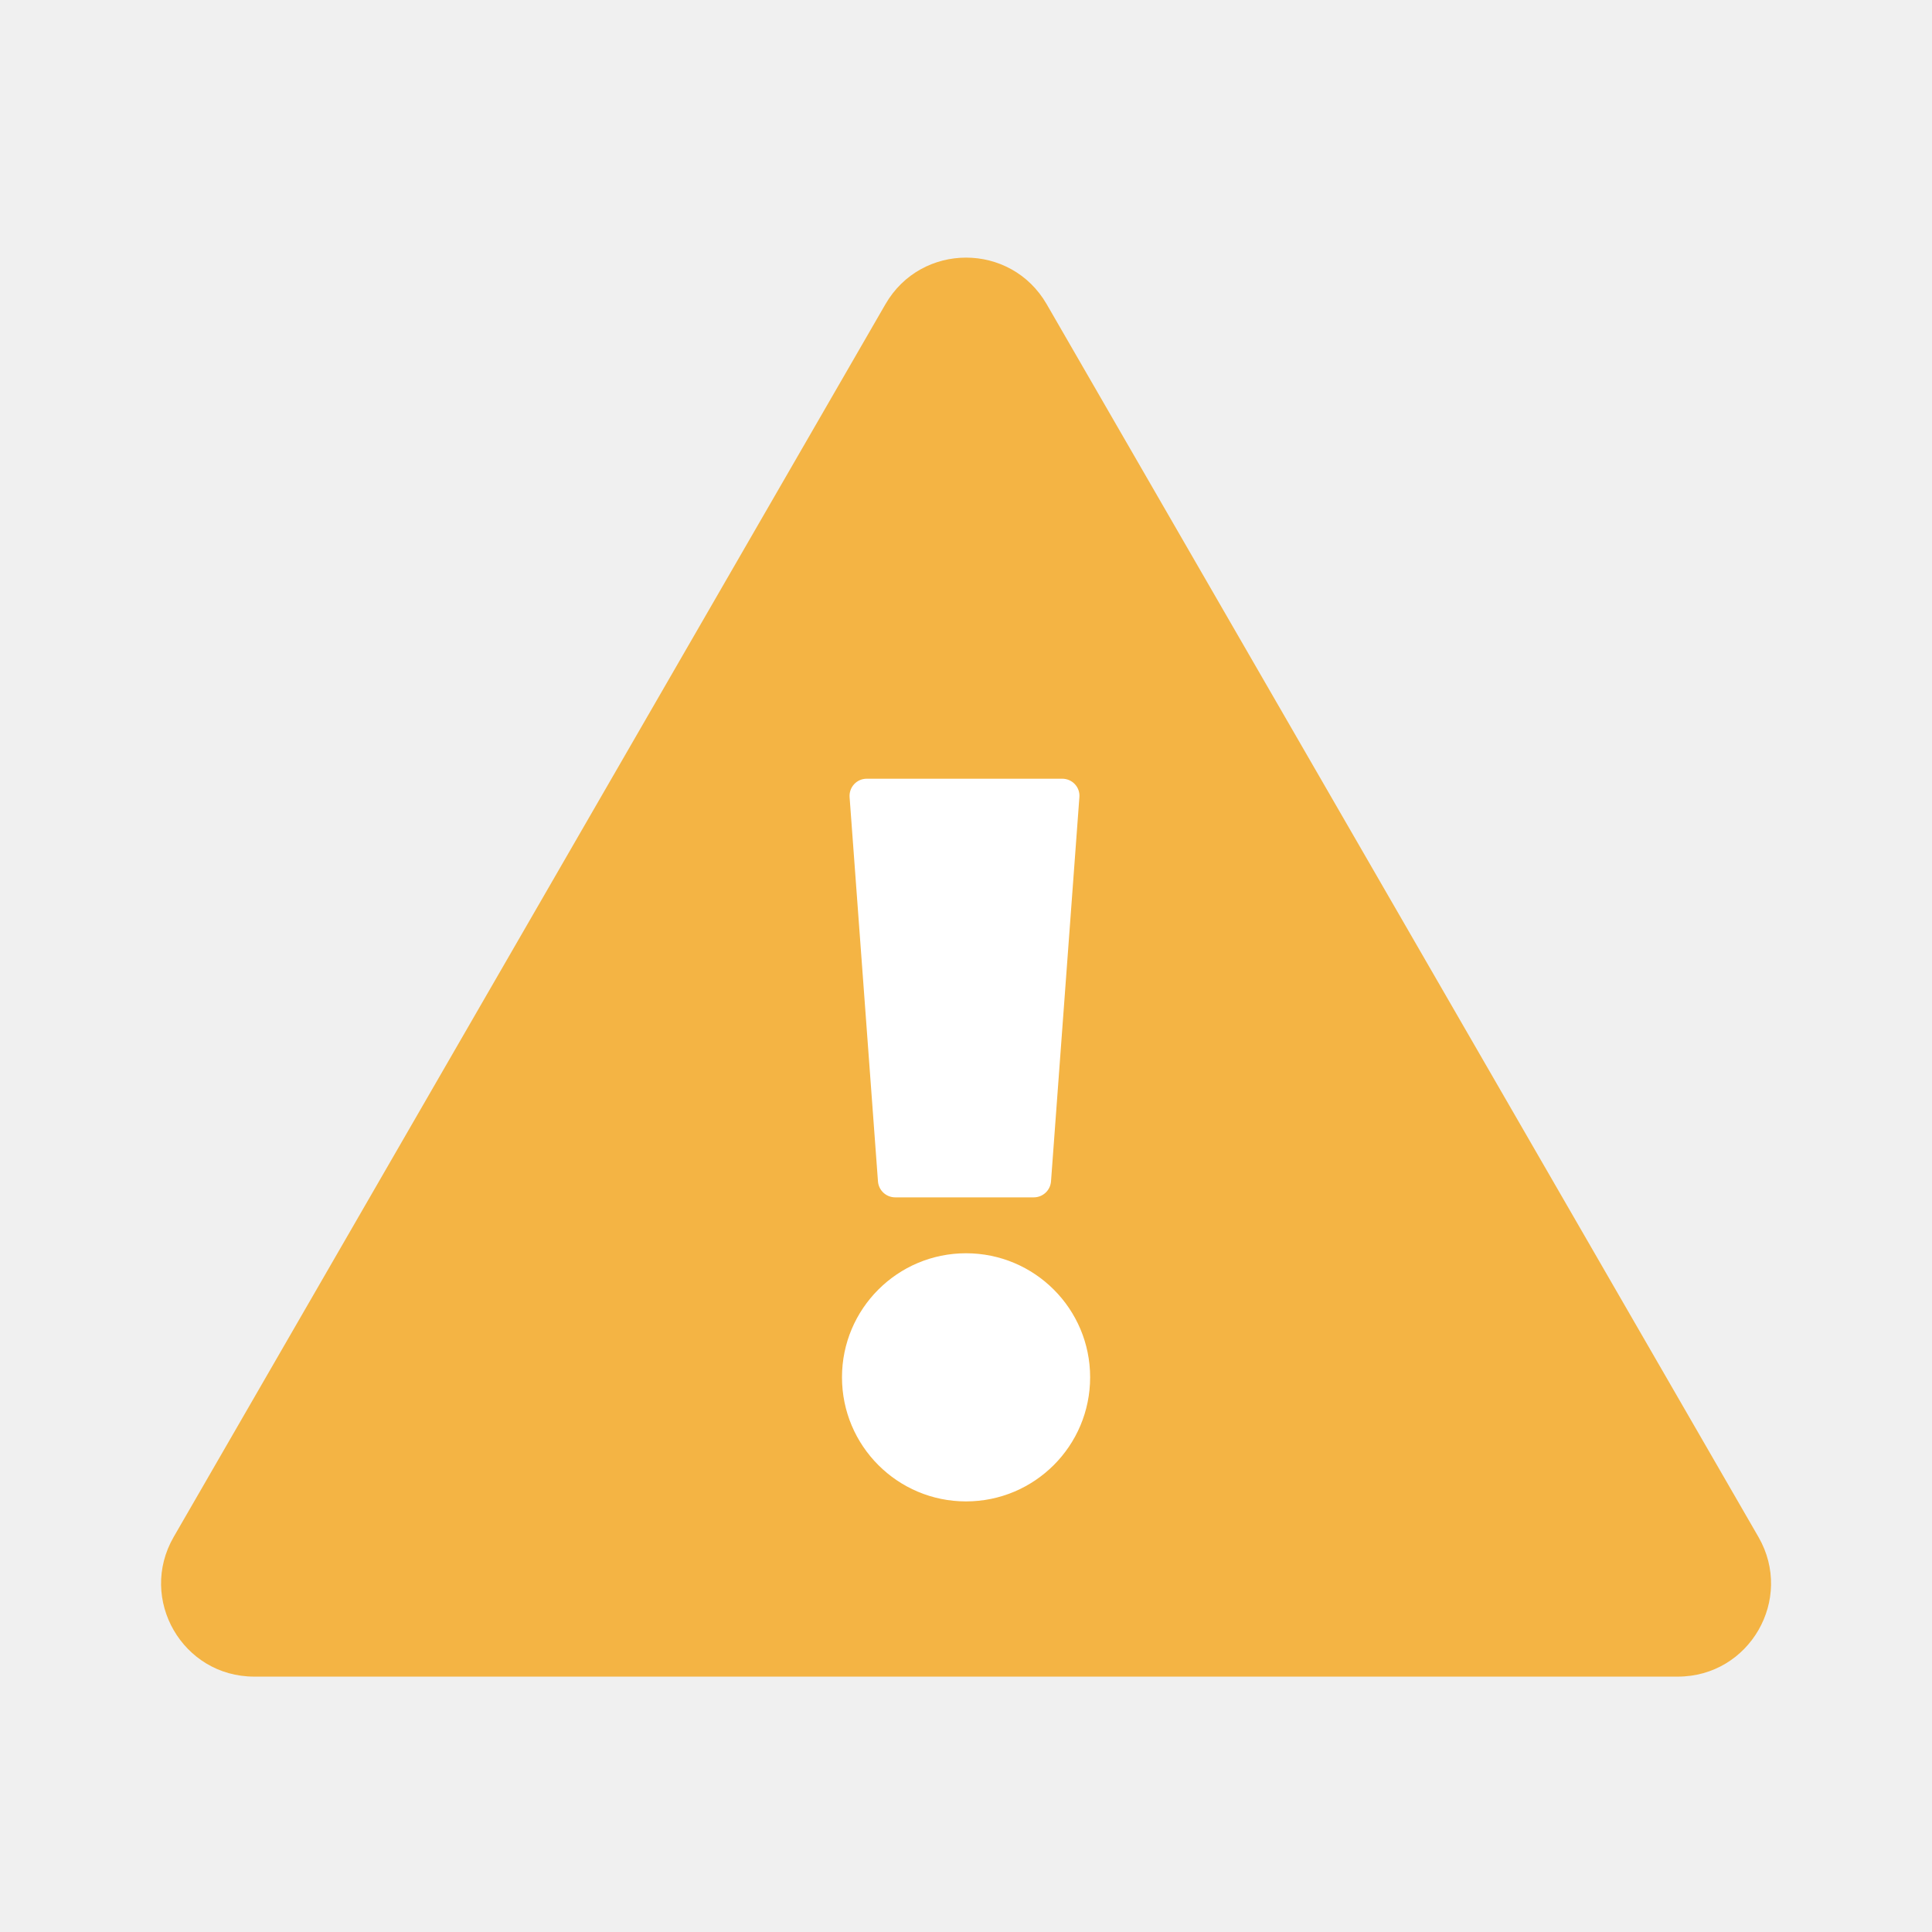
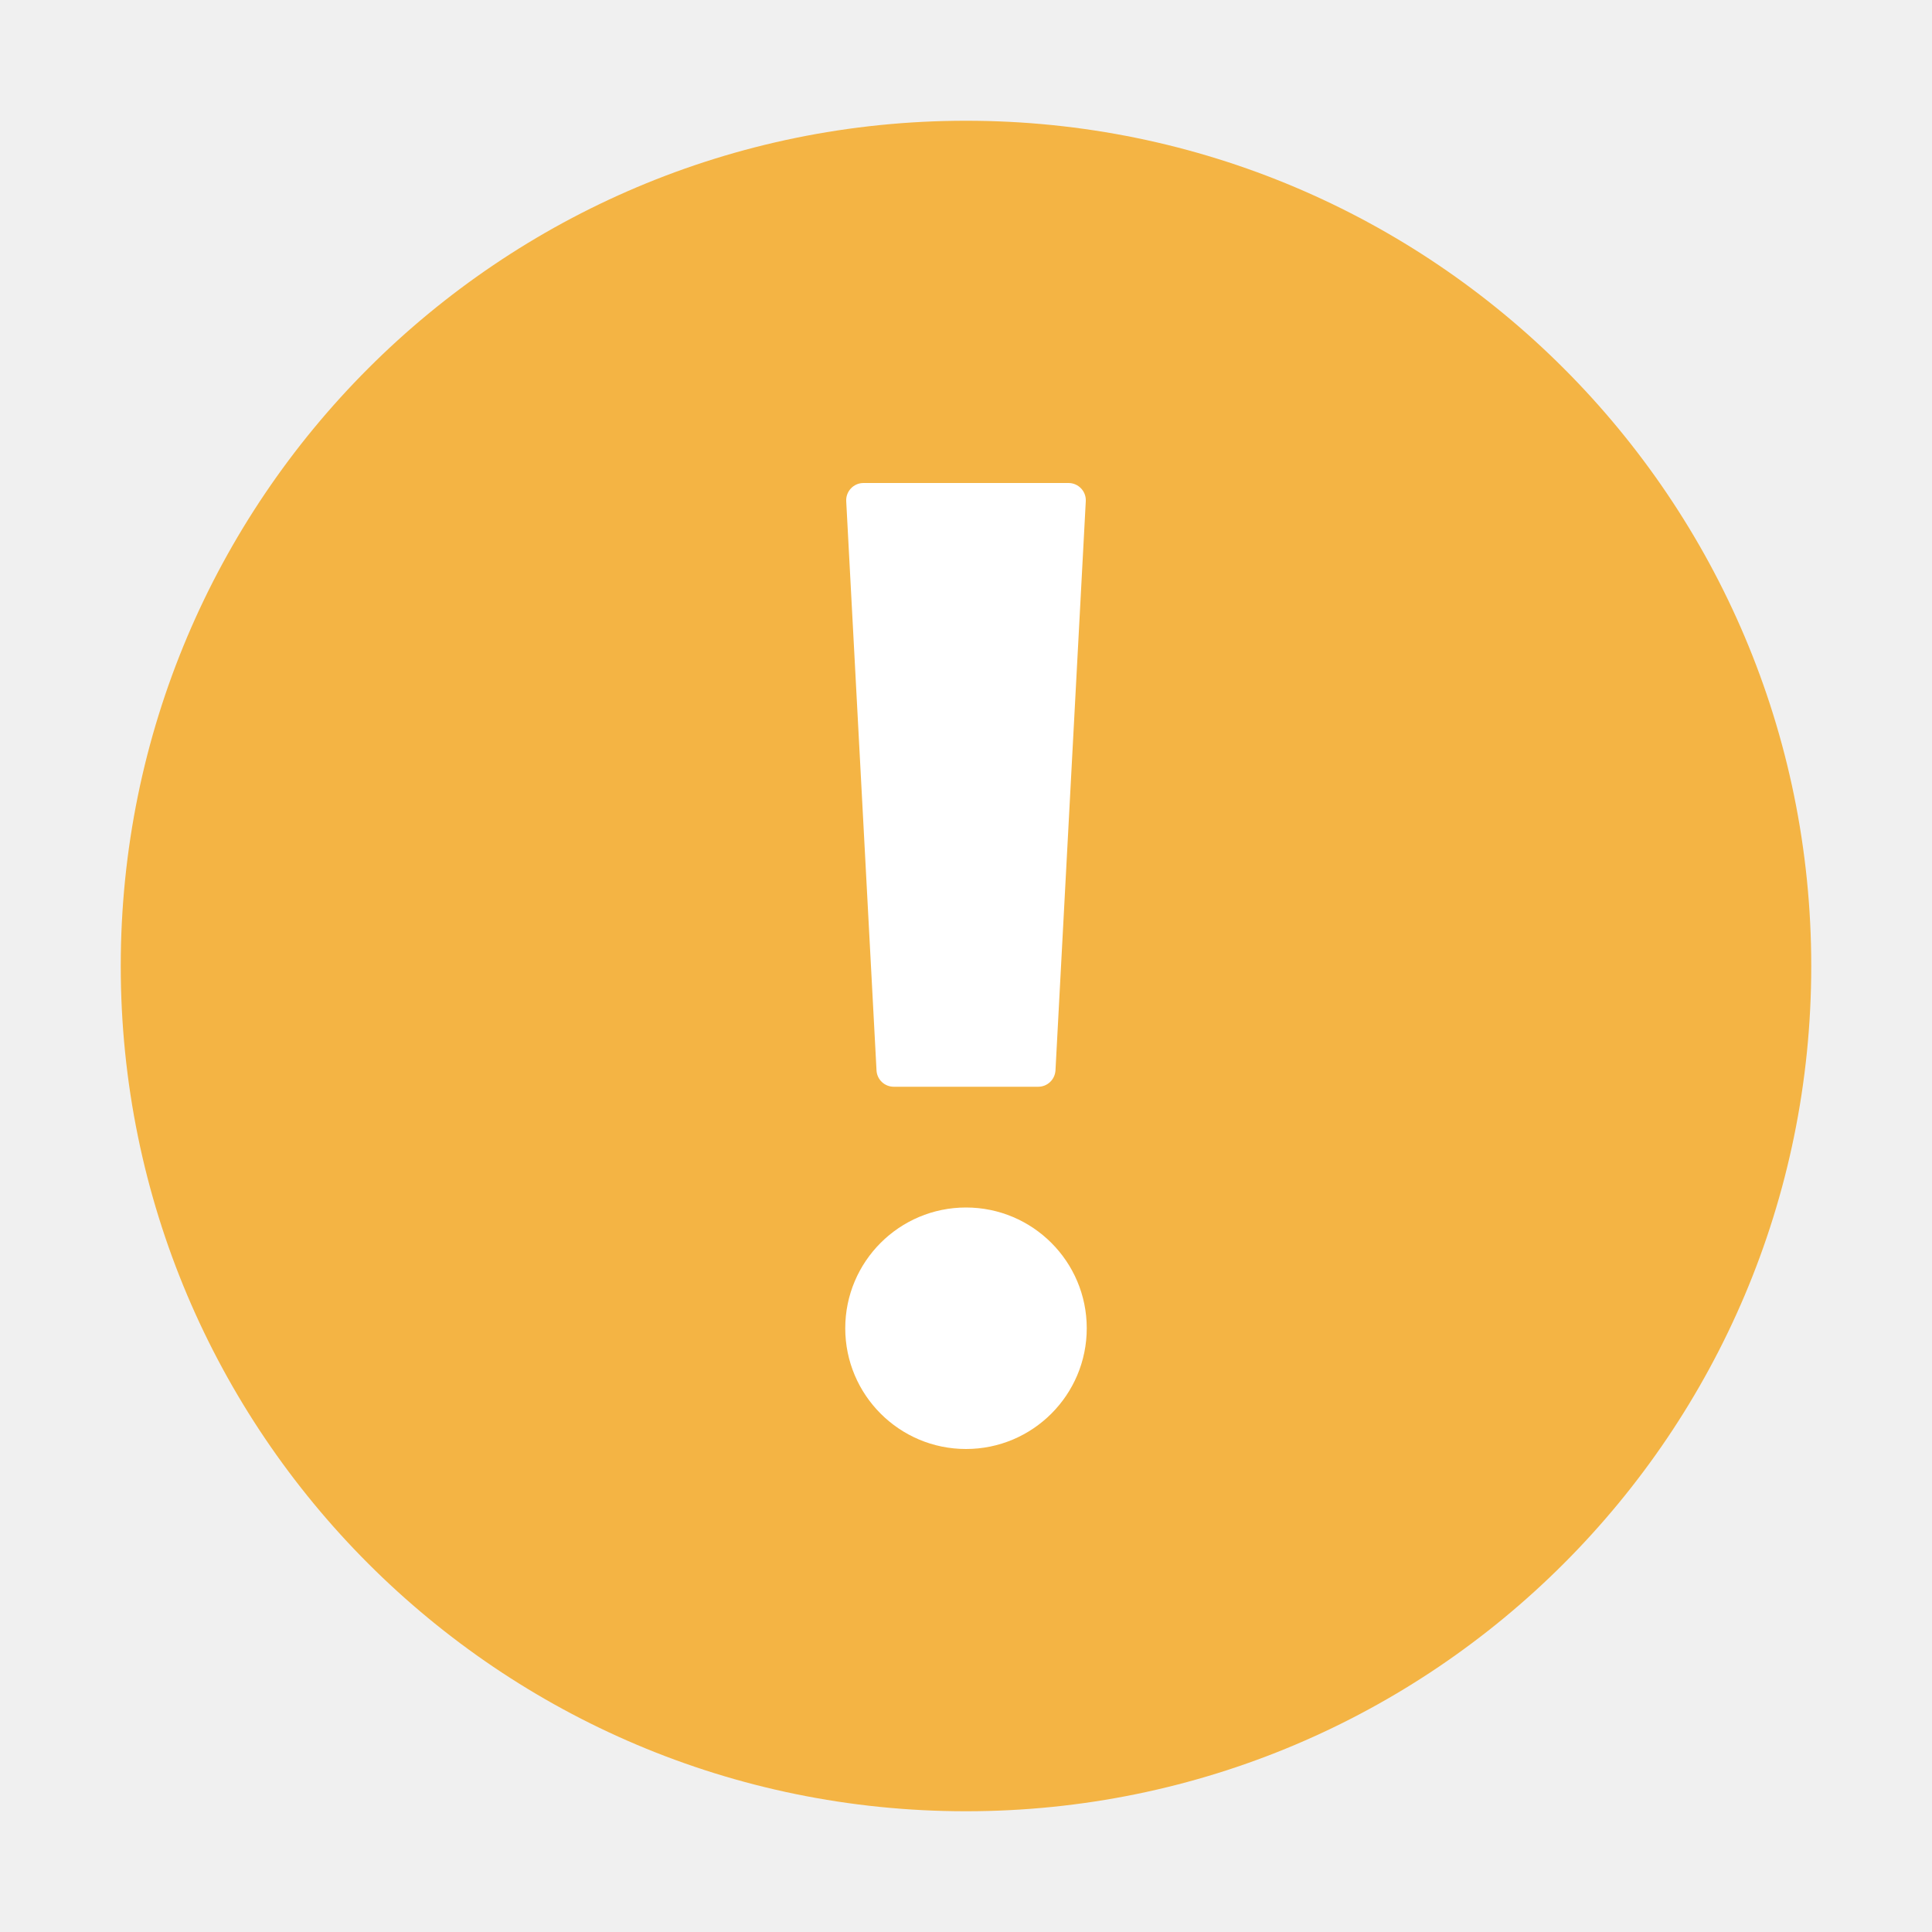
<svg xmlns="http://www.w3.org/2000/svg" viewBox="0 0 16 16" fill="none">
-   <path d="M7.333 2.519C7.63 2.005 8.371 2.005 8.668 2.519L14.563 12.729C14.859 13.243 14.489 13.885 13.895 13.885H2.105C1.512 13.885 1.142 13.243 1.438 12.729L7.333 2.519Z" fill="#F4B444" />
-   <path fill-rule="evenodd" clip-rule="evenodd" d="M7.414 9.916H8.561C8.636 9.916 8.698 9.859 8.704 9.784L8.939 6.602C8.946 6.519 8.88 6.449 8.797 6.449H7.178C7.095 6.449 7.03 6.519 7.036 6.602L7.271 9.784C7.277 9.859 7.339 9.916 7.414 9.916ZM8 12.434C8.568 12.434 9.028 11.974 9.028 11.406C9.028 10.839 8.568 10.379 8 10.379C7.433 10.379 6.973 10.839 6.973 11.406C6.973 11.974 7.433 12.434 8 12.434Z" fill="white" />
+   <circle cx="8" cy="8" r="7" fill="#F4B444" />
+   <path fill-rule="evenodd" clip-rule="evenodd" d="M7.402 9H8.598C8.674 9 8.736 8.941 8.741 8.865L8.992 4.15C8.996 4.069 8.931 4 8.849 4H7.151C7.069 4 7.004 4.069 7.008 4.15L7.259 8.865C7.263 8.941 7.326 9 7.402 9ZM8 12C8.552 12 9 11.552 9 11C9 10.448 8.552 10 8 10C7.448 10 7 10.448 7 11C7 11.552 7.448 12 8 12Z" fill="white" />
</svg>
